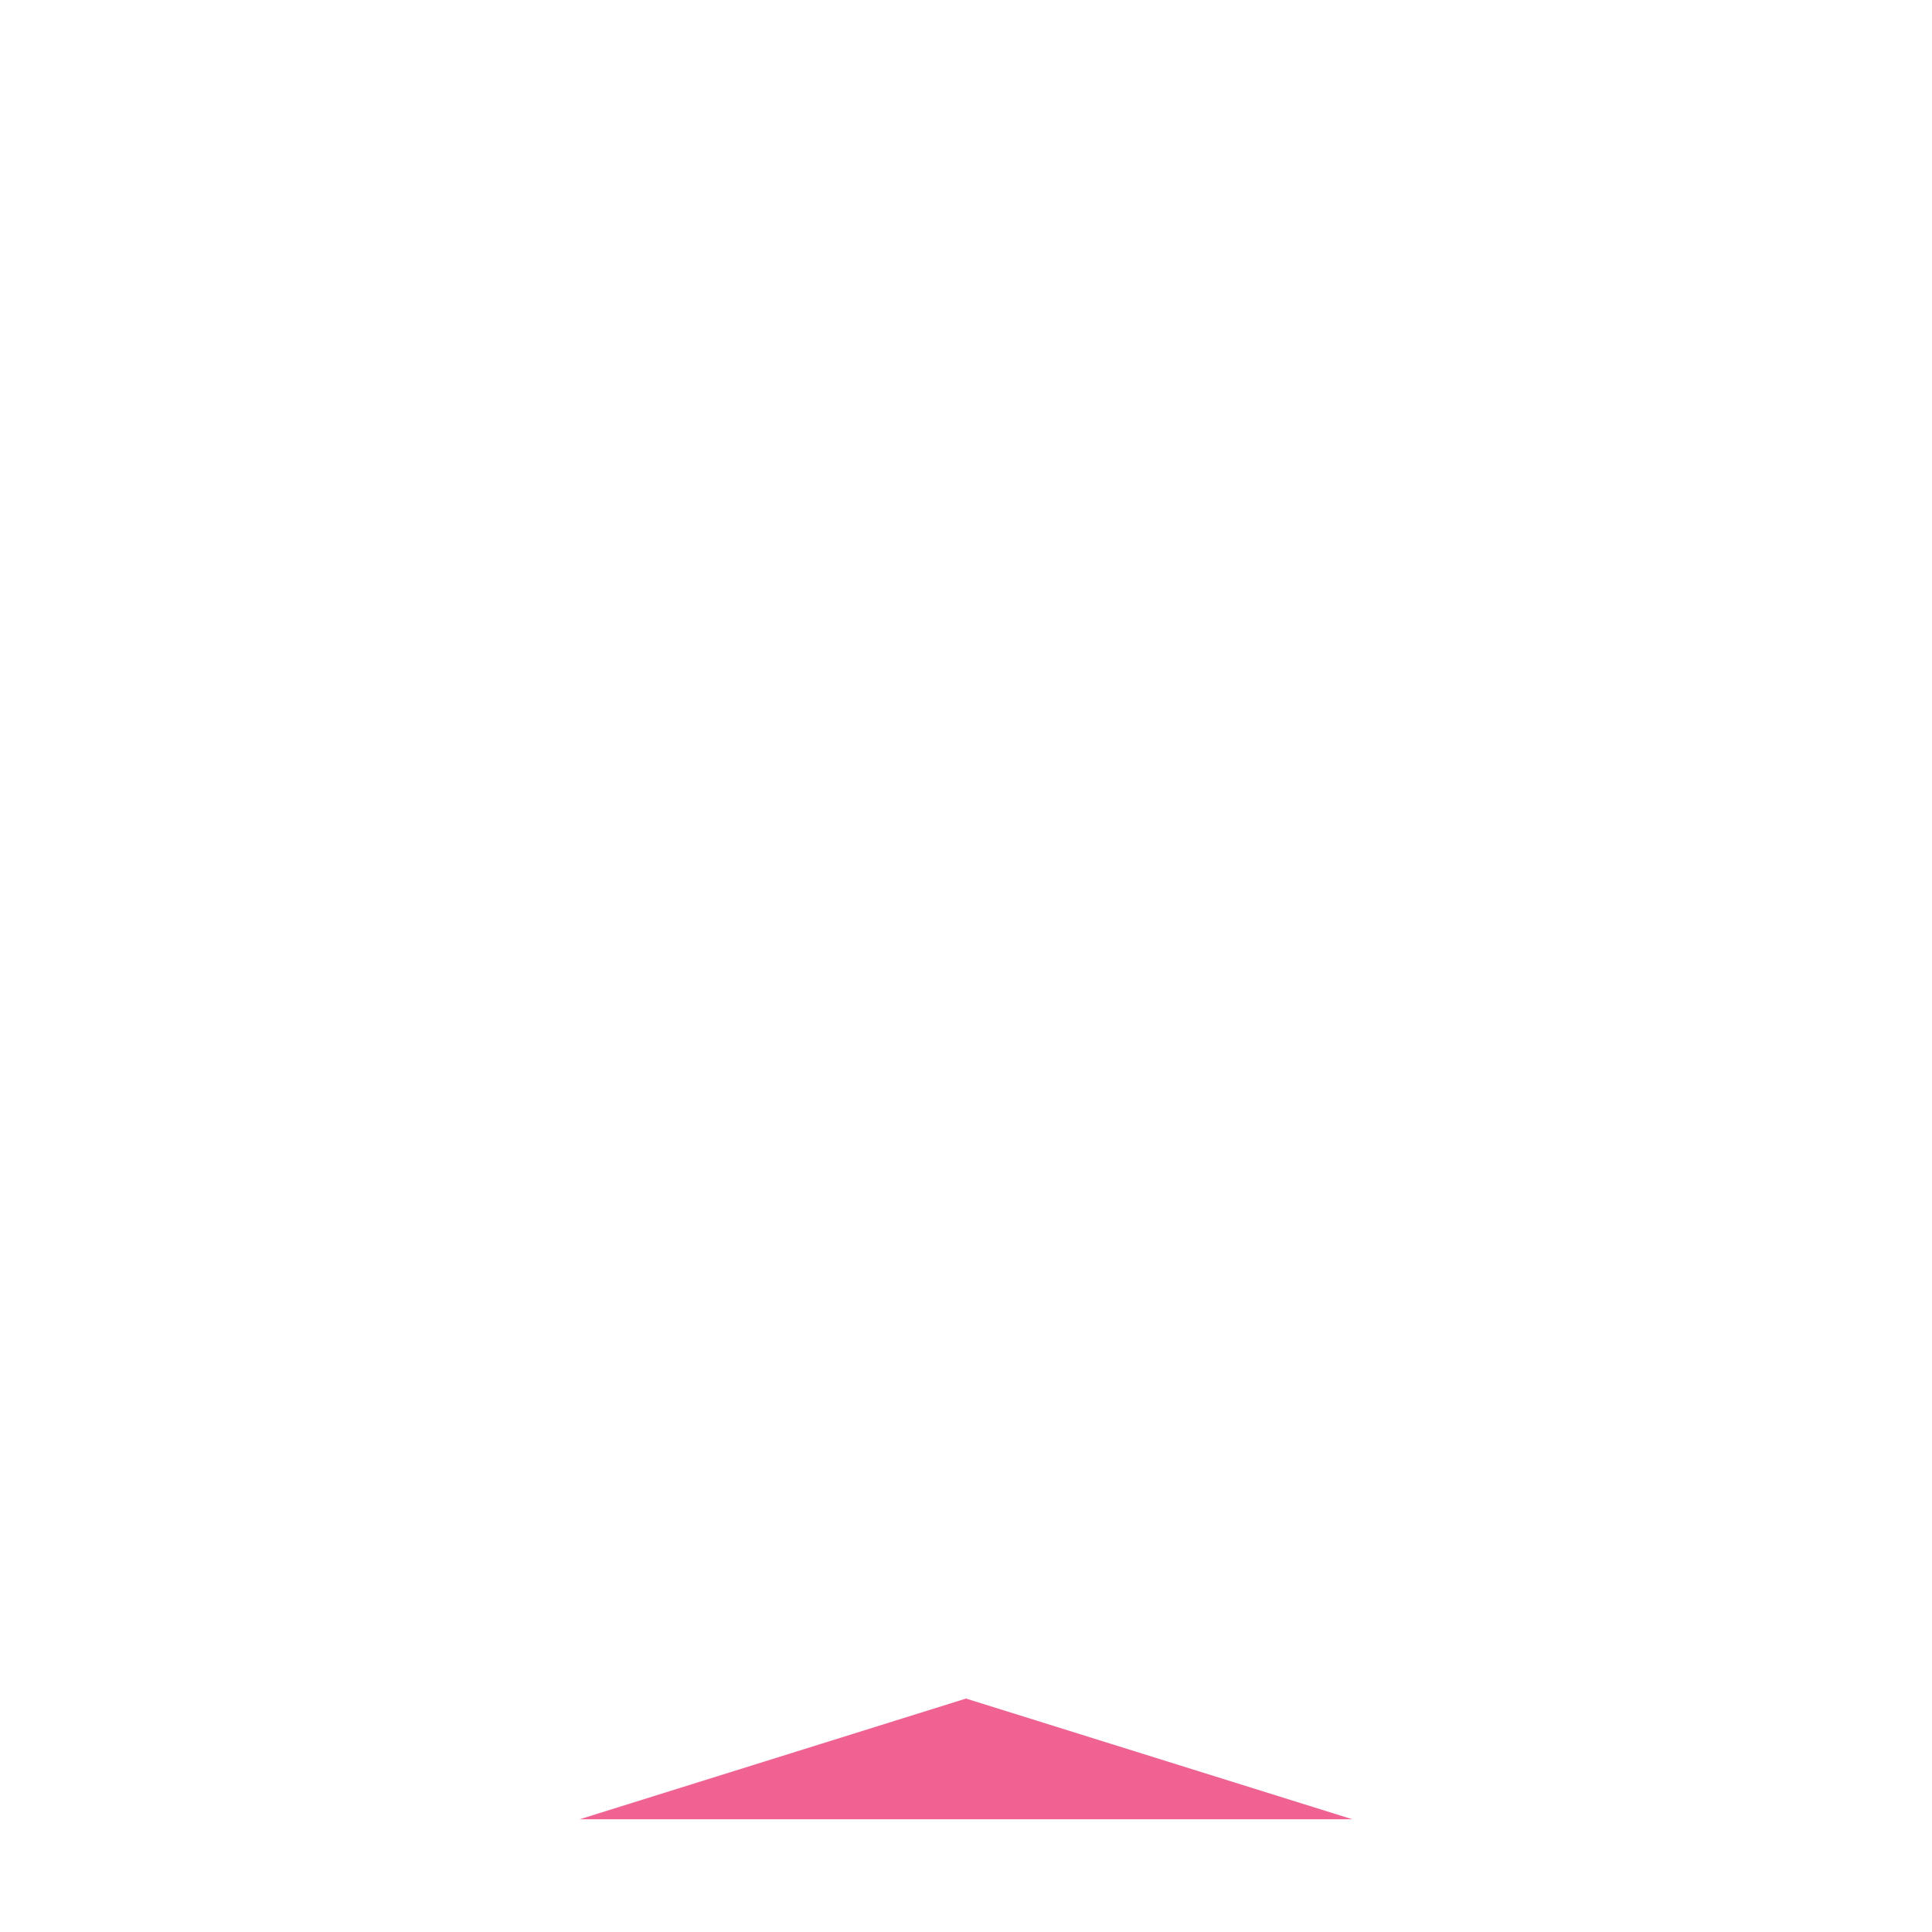
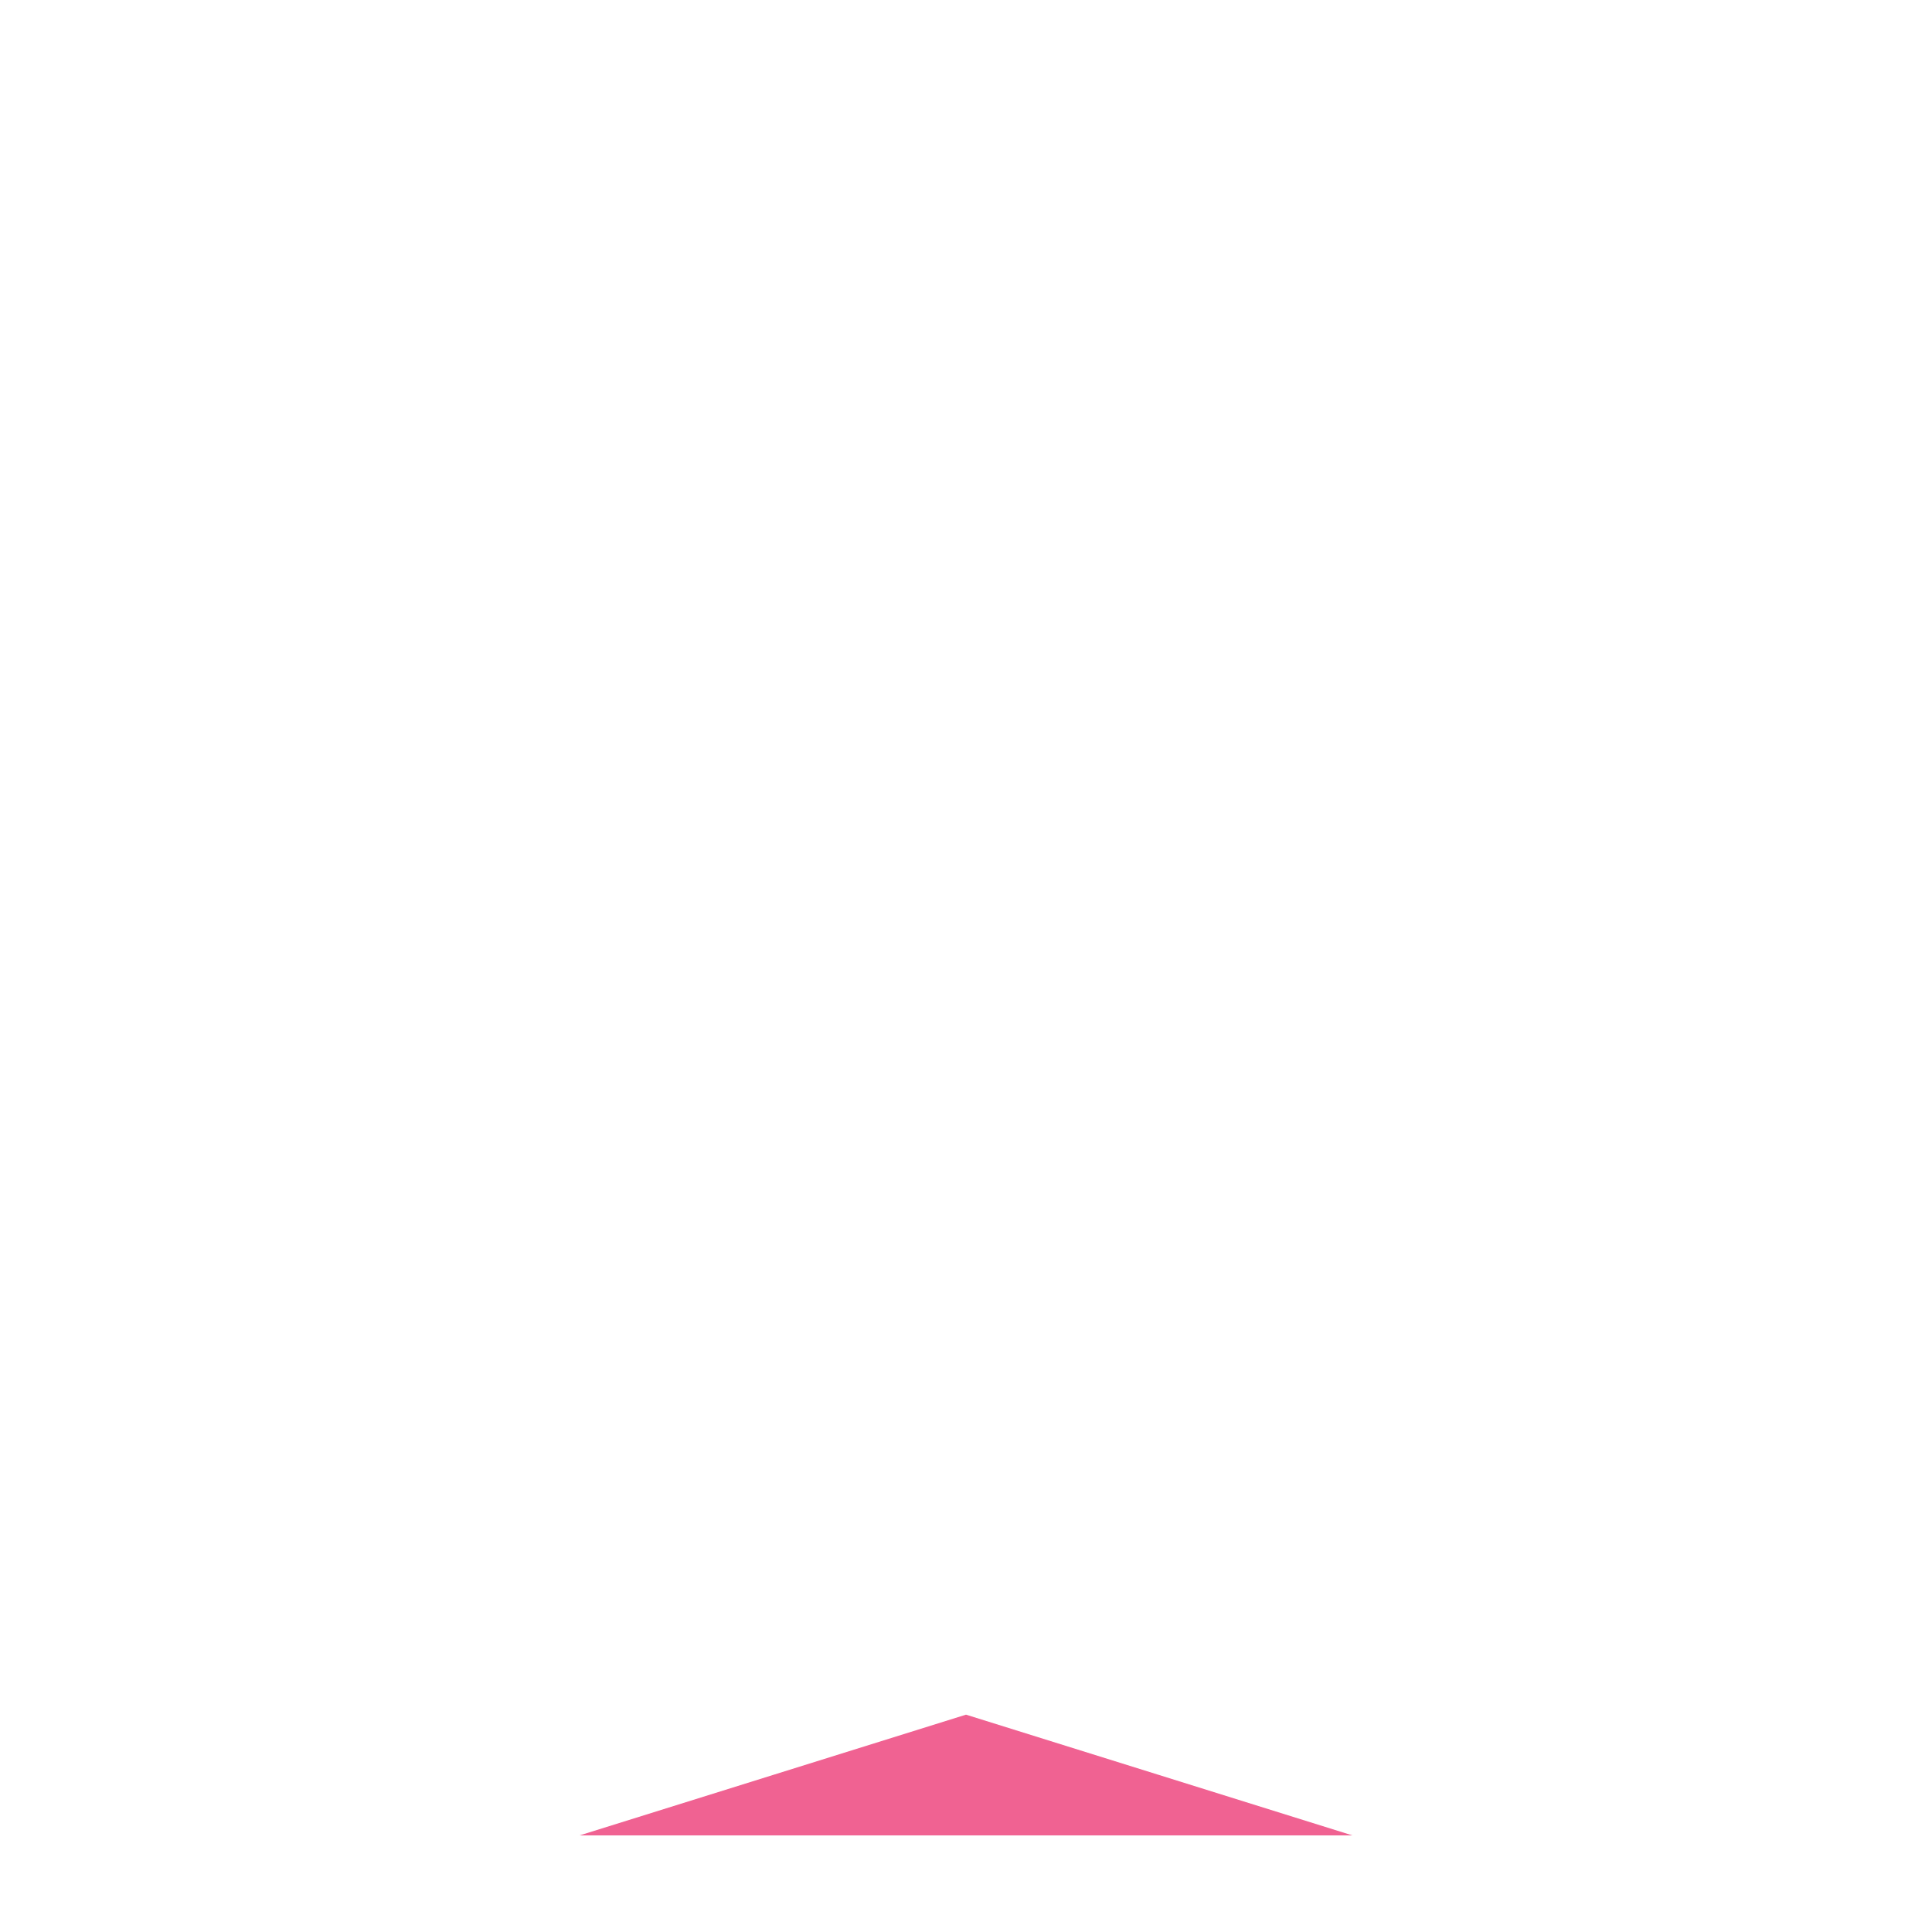
<svg xmlns="http://www.w3.org/2000/svg" width="160.0px" height="160.0px" viewBox="0 0 160.0 160.0" version="1.1" id="SVGRoot">
  <defs id="defs735">
    </defs>
  <g id="layer1" style="display:inline">
-     <path style="fill:#f06292;fill-opacity:1;stroke:none;stroke-width:1.618;stroke-linecap:butt;stroke-linejoin:miter;stroke-miterlimit:4;stroke-dasharray:none;stroke-opacity:1" id="path2967" d="m -33.446,-130.282 -10.996,0 -10.996,0 5.498,-9.522 5.498,-9.522 5.498,9.522 z" transform="matrix(2.910257,0,0,0.5250743,209.3376,219.0743)" />
+     <path style="fill:#f06292;fill-opacity:1;stroke:none;stroke-width:1.618;stroke-linecap:butt;stroke-linejoin:miter;stroke-miterlimit:4;stroke-dasharray:none;stroke-opacity:1" id="path2967" d="m -33.446,-130.282 -10.996,0 -10.996,0 5.498,-9.522 5.498,-9.522 5.498,9.522 z" transform="matrix(2.910257,0,0,0.5250743,209.3376,220.4077)" />
  </g>
</svg>
